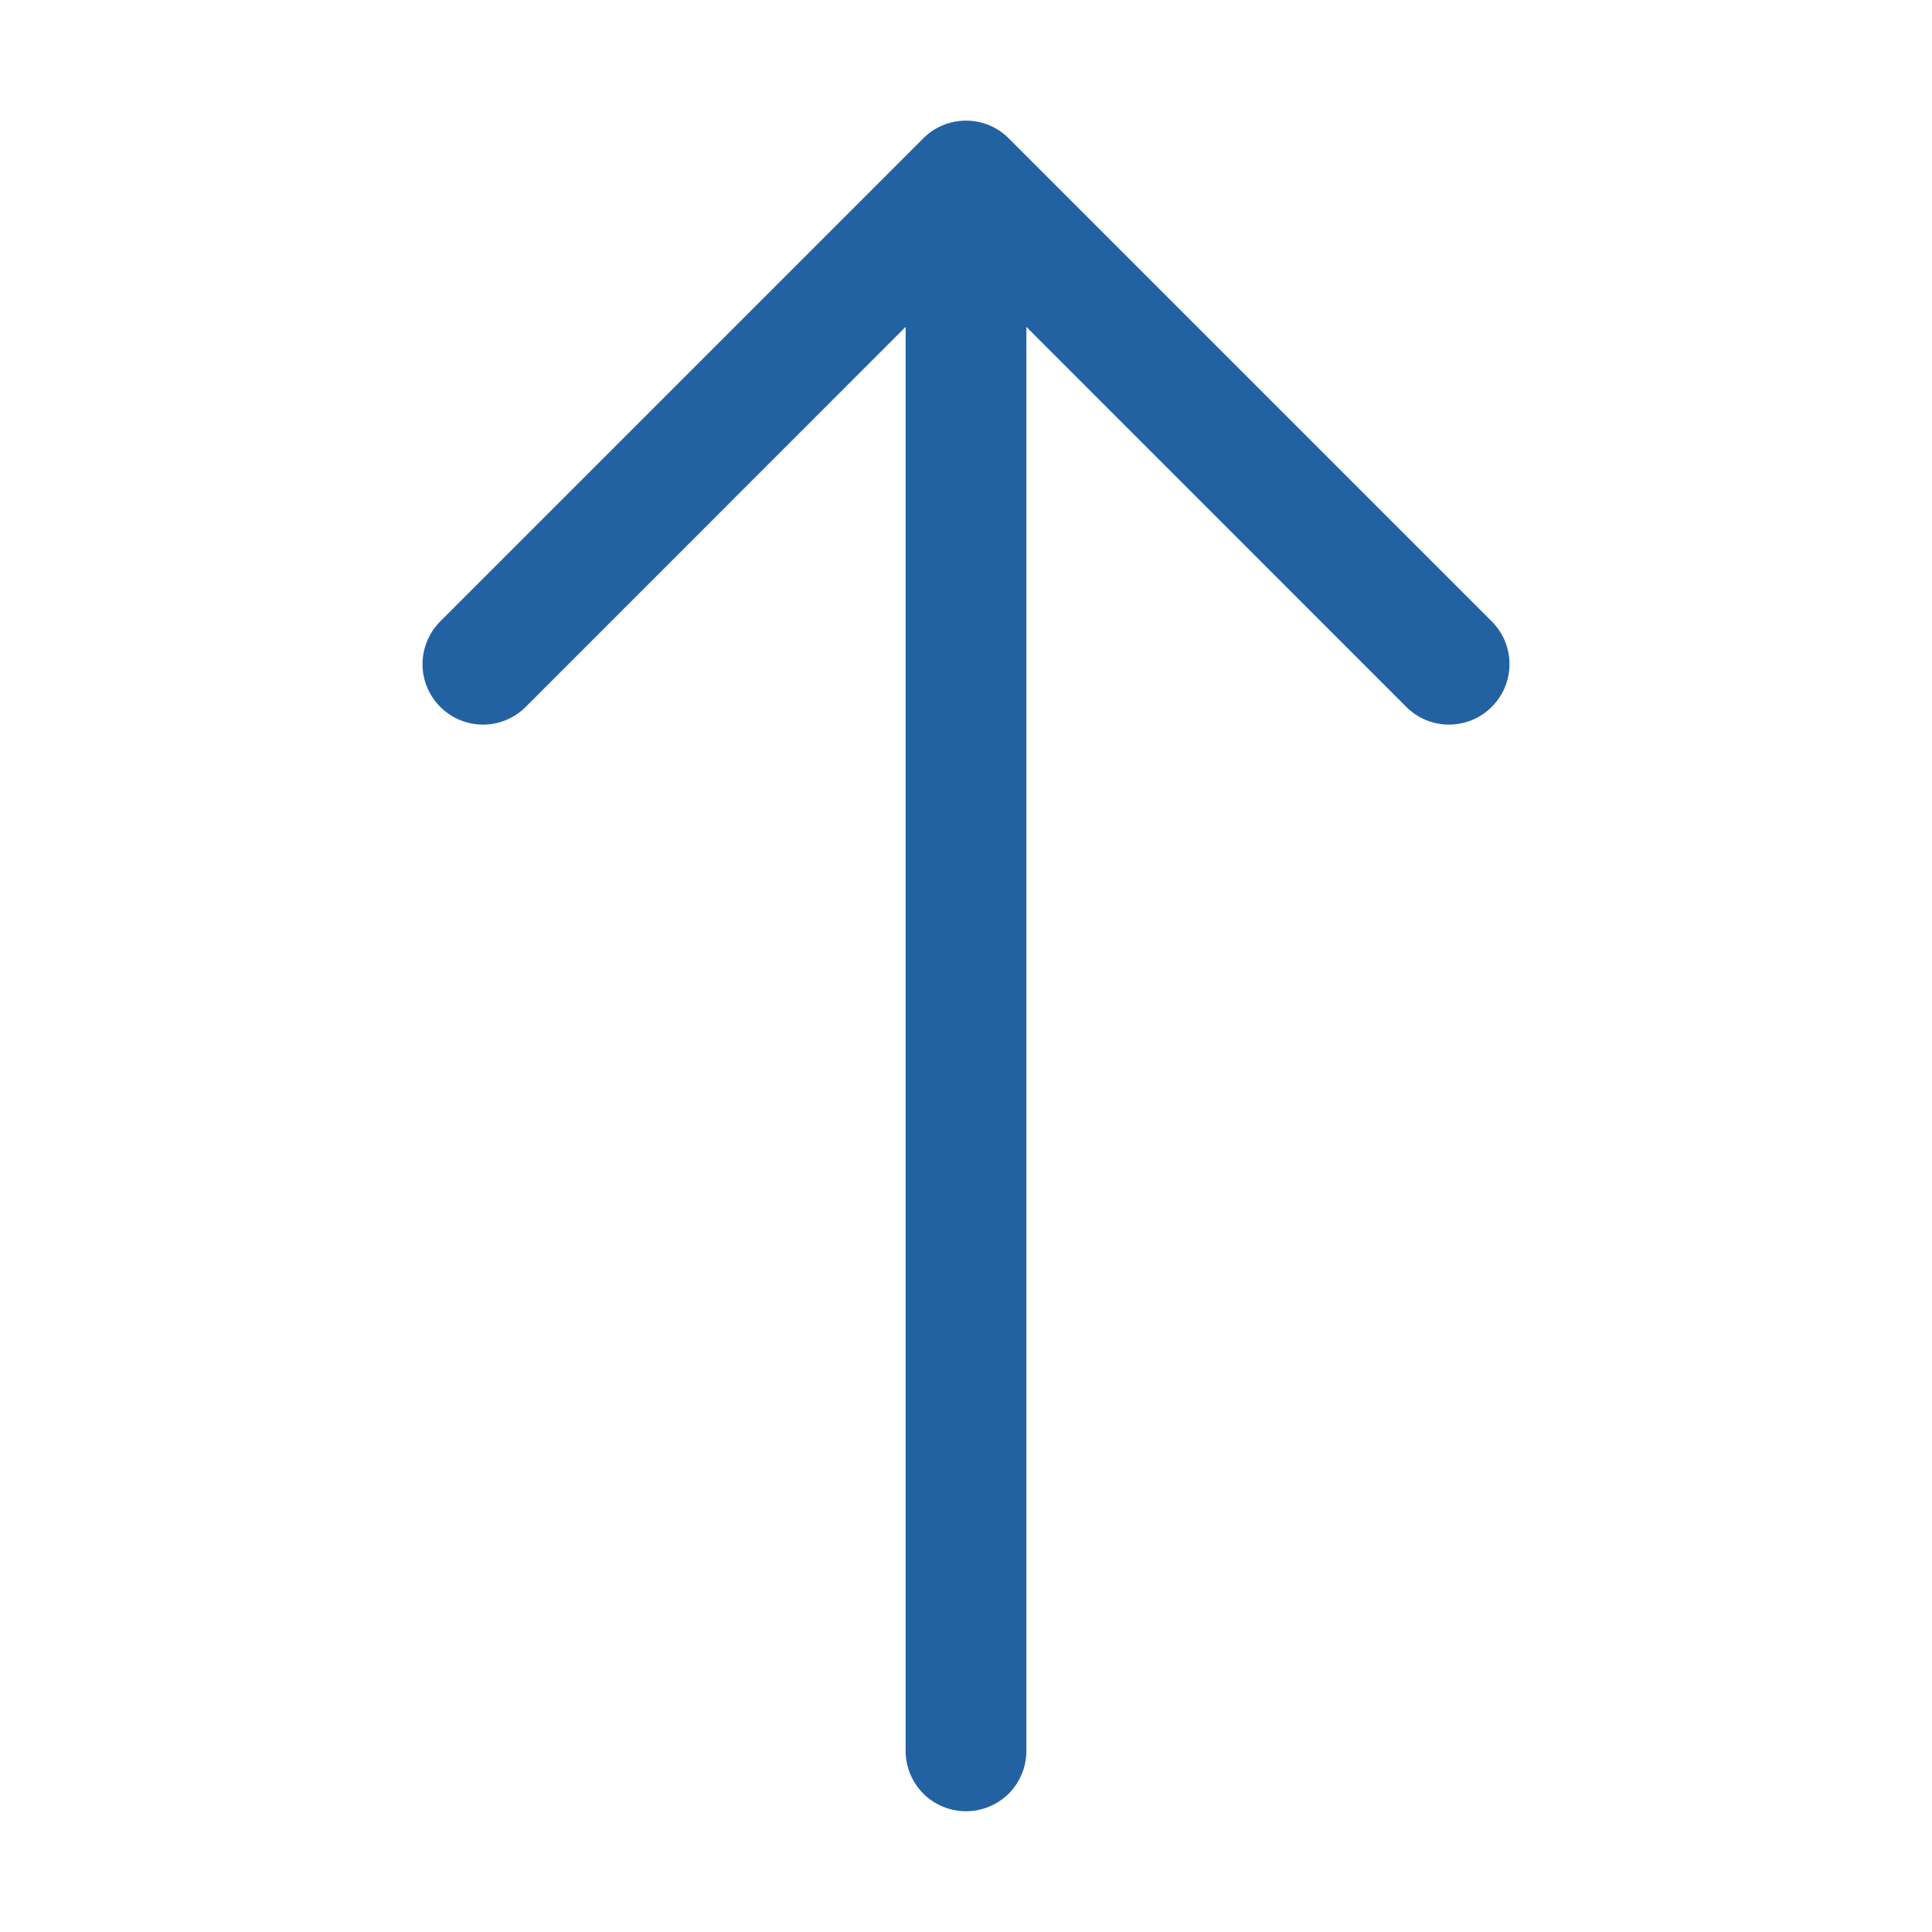
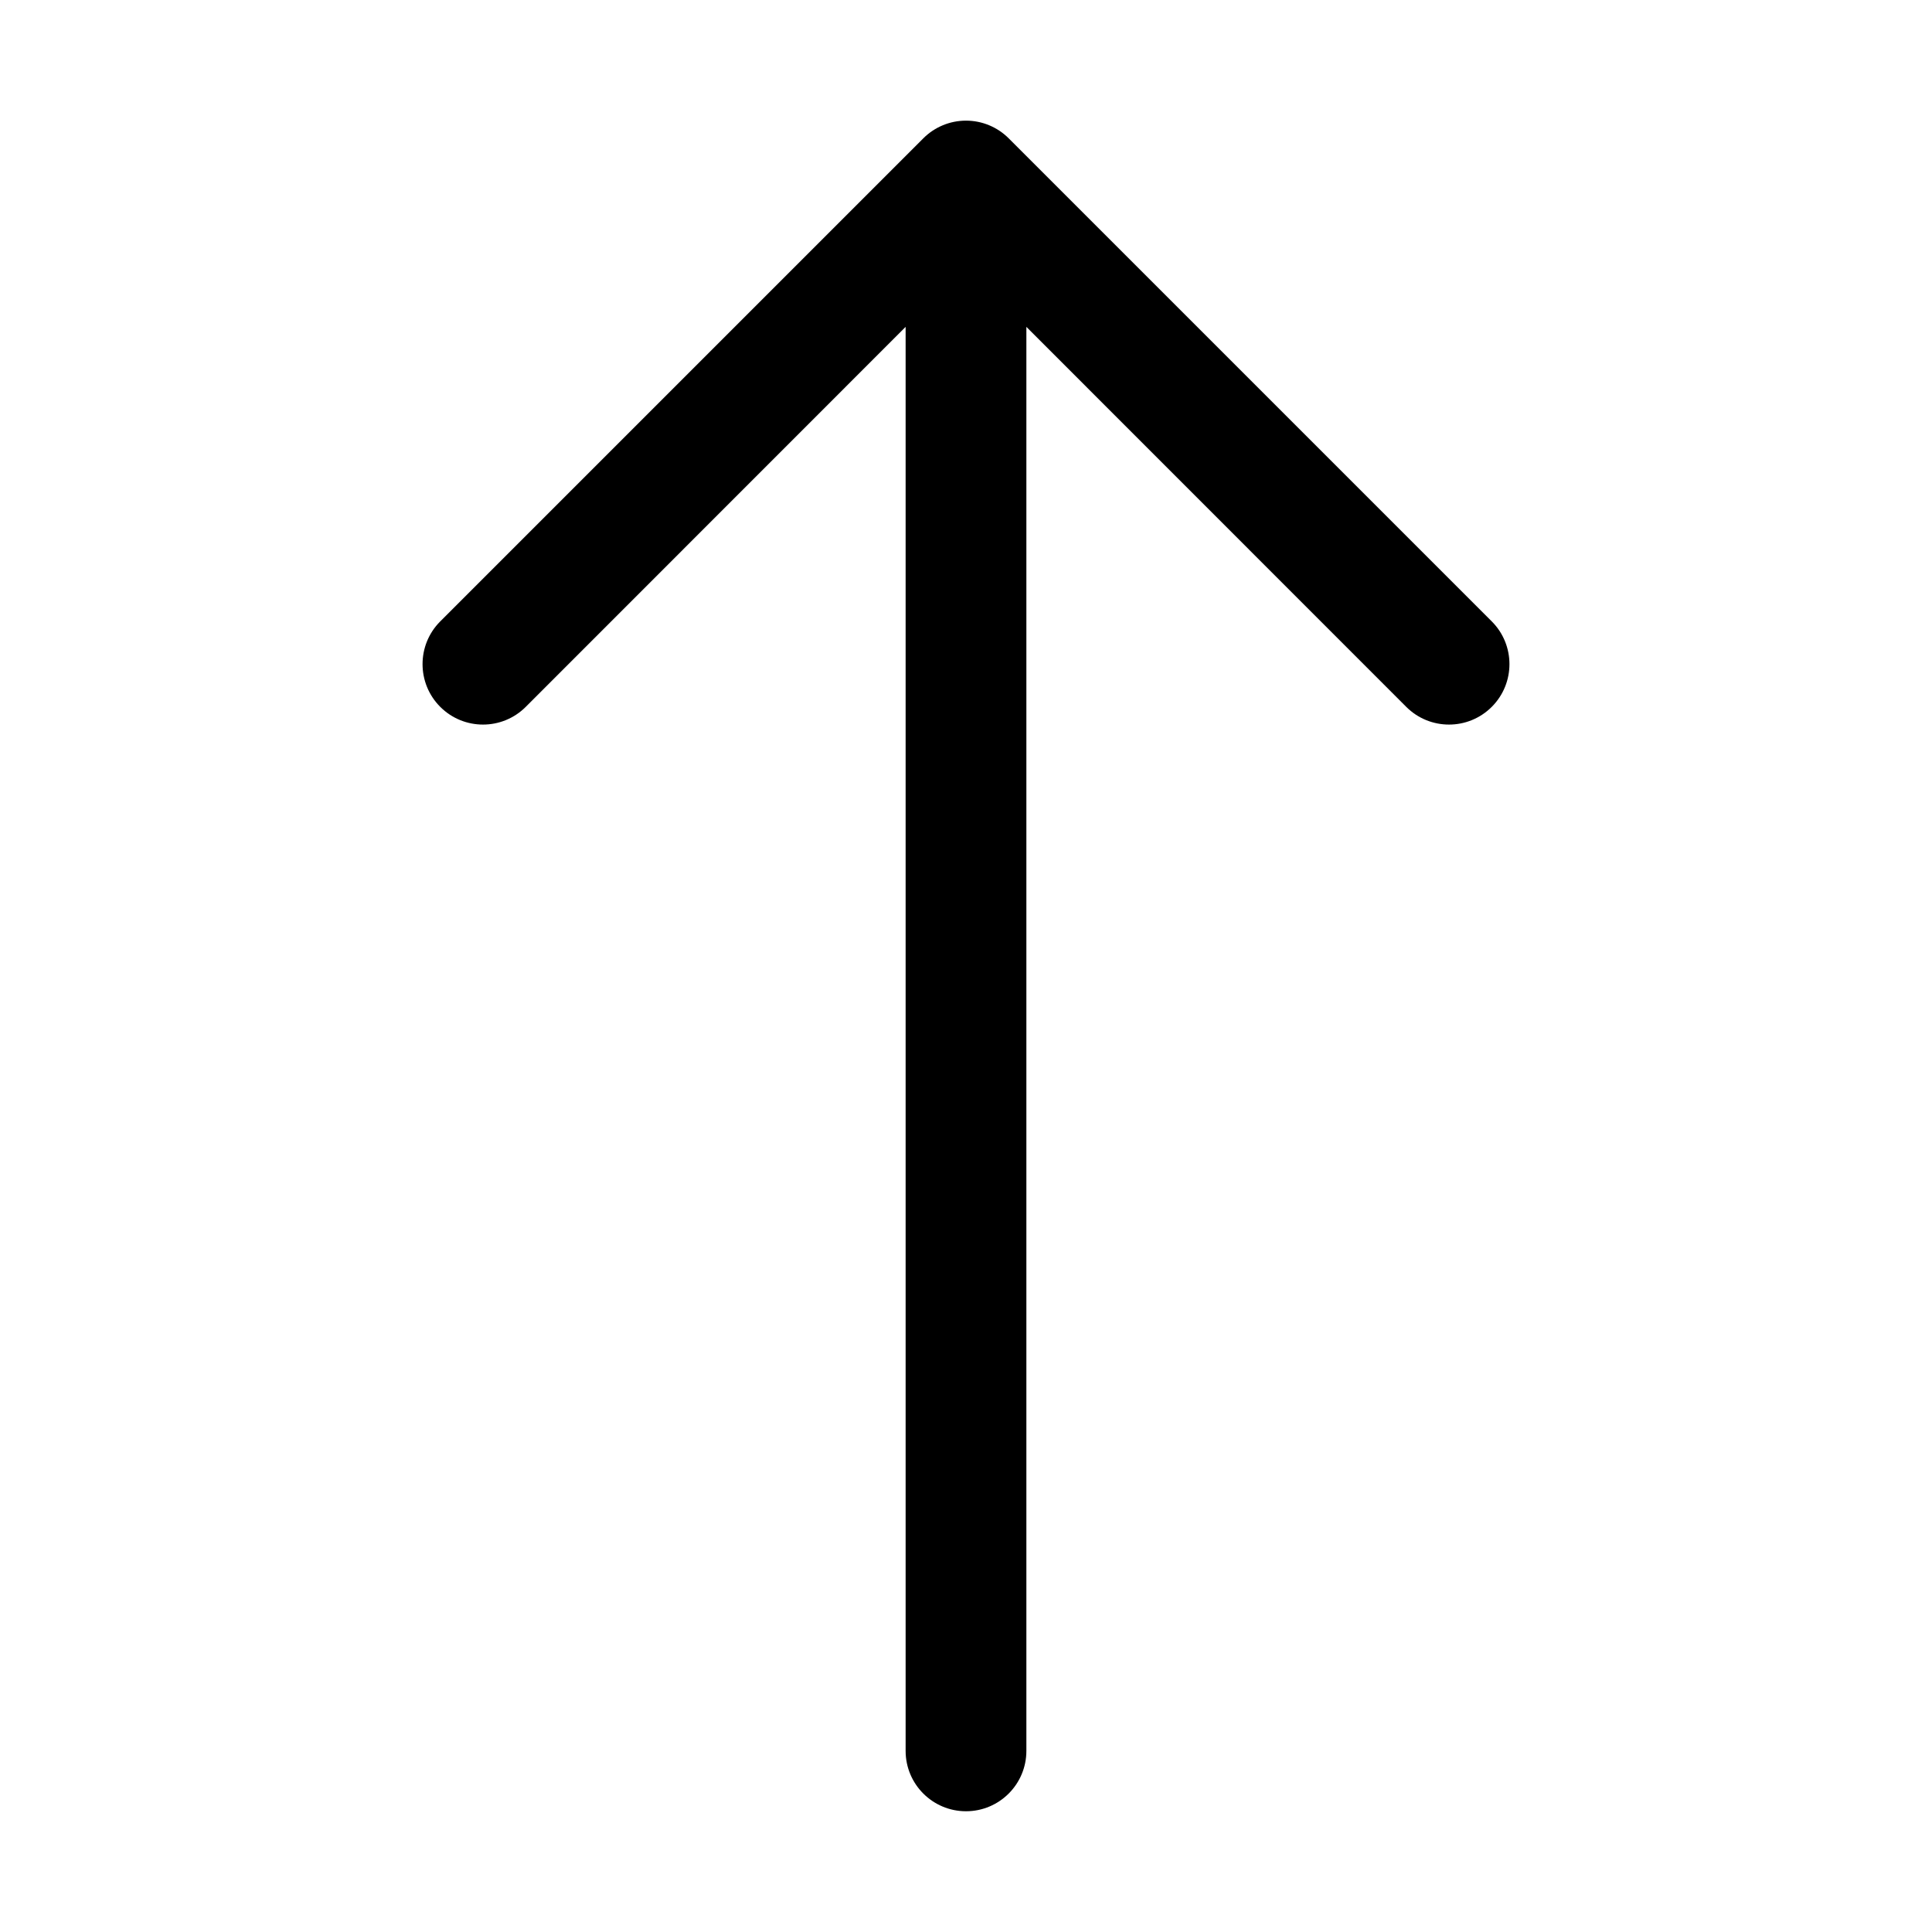
<svg xmlns="http://www.w3.org/2000/svg" width="16" height="16" viewBox="0 0 16 16" fill="none">
-   <path fill-rule="evenodd" clip-rule="evenodd" d="M8 15C8.133 15 8.26 14.947 8.354 14.854C8.447 14.76 8.5 14.633 8.5 14.5V2.707L11.646 5.854C11.74 5.948 11.867 6.001 12 6.001C12.133 6.001 12.26 5.948 12.354 5.854C12.448 5.76 12.501 5.633 12.501 5.5C12.501 5.367 12.448 5.24 12.354 5.146L8.354 1.146C8.308 1.099 8.252 1.062 8.192 1.037C8.131 1.012 8.066 0.999 8 0.999C7.934 0.999 7.869 1.012 7.808 1.037C7.748 1.062 7.692 1.099 7.646 1.146L3.646 5.146C3.6 5.192 3.563 5.248 3.538 5.308C3.512 5.369 3.499 5.434 3.499 5.5C3.499 5.633 3.552 5.76 3.646 5.854C3.74 5.948 3.867 6.001 4 6.001C4.133 6.001 4.26 5.948 4.354 5.854L7.5 2.707V14.5C7.5 14.633 7.553 14.76 7.646 14.854C7.74 14.947 7.867 15 8 15Z" fill="#2362A2" />
+   <path fill="currentColor" fill-rule="evenodd" d="M8 15a.5.5 0 0 0 .5-.5V2.707l3.146 3.147a.5.5 0 0 0 .708-.708l-4-4a.5.5 0 0 0-.708 0l-4 4a.5.5 0 1 0 .708.708L7.5 2.707V14.5a.5.5 0 0 0 .5.5" />
</svg>
